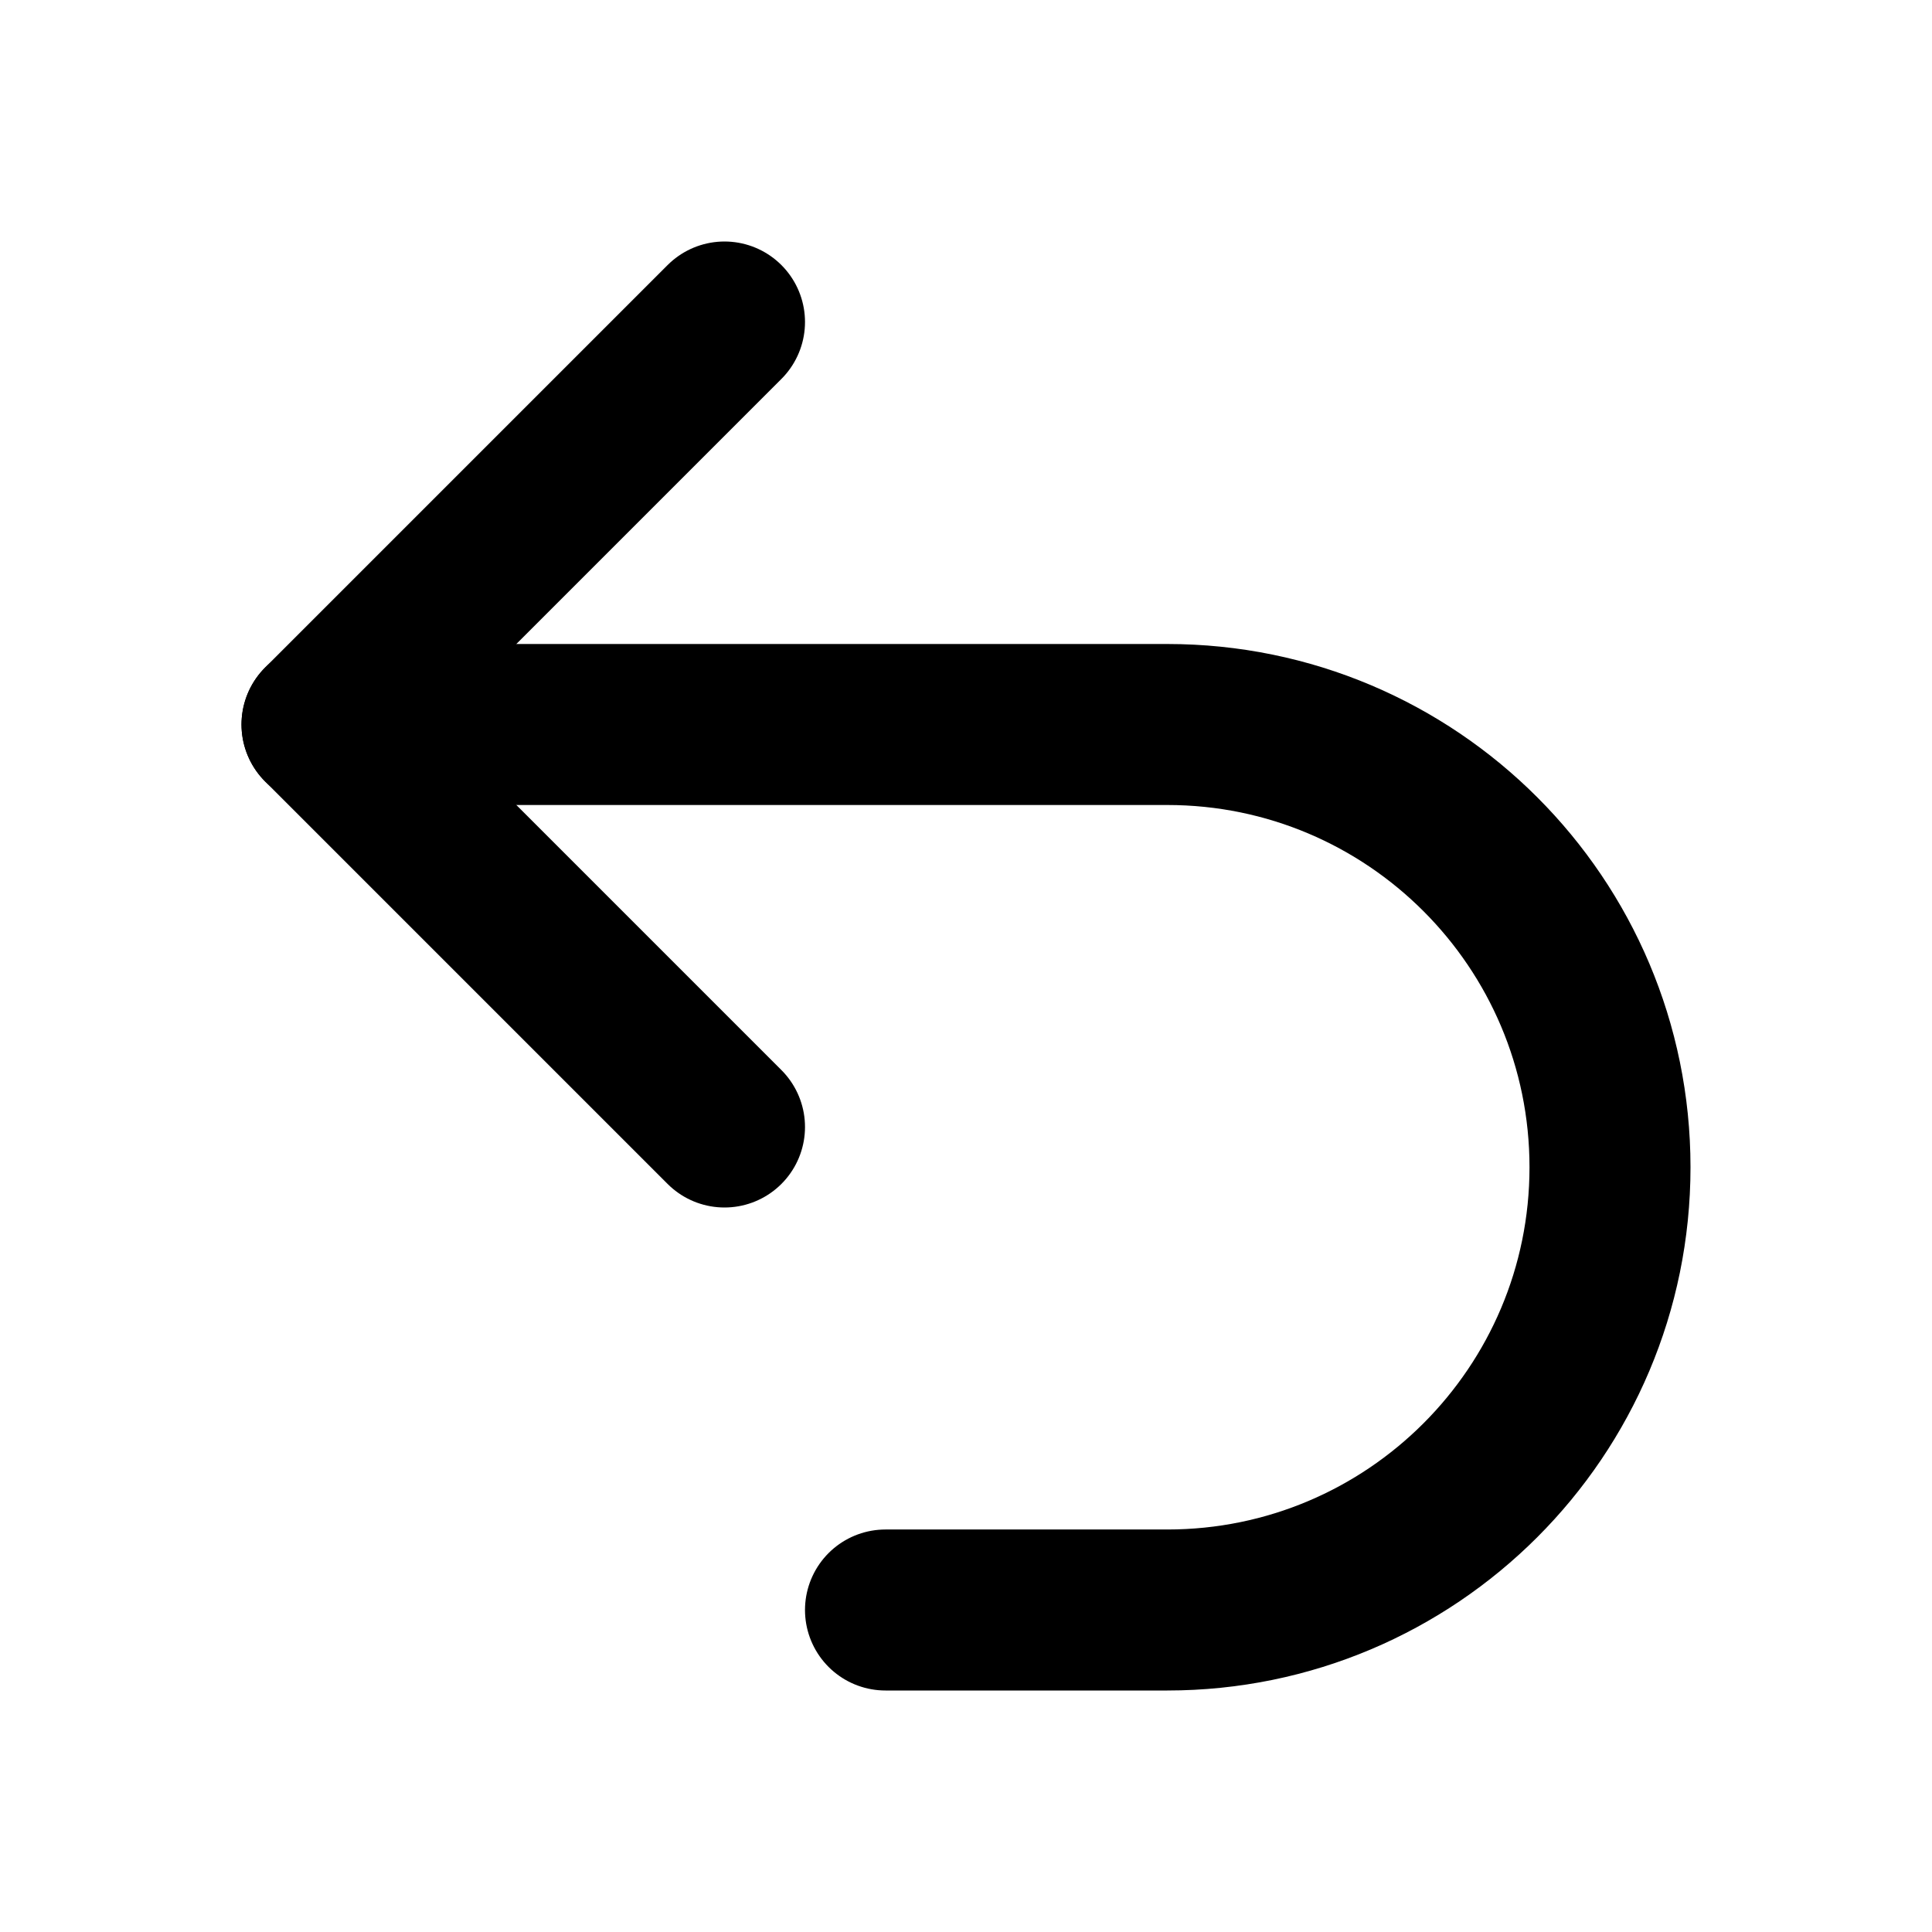
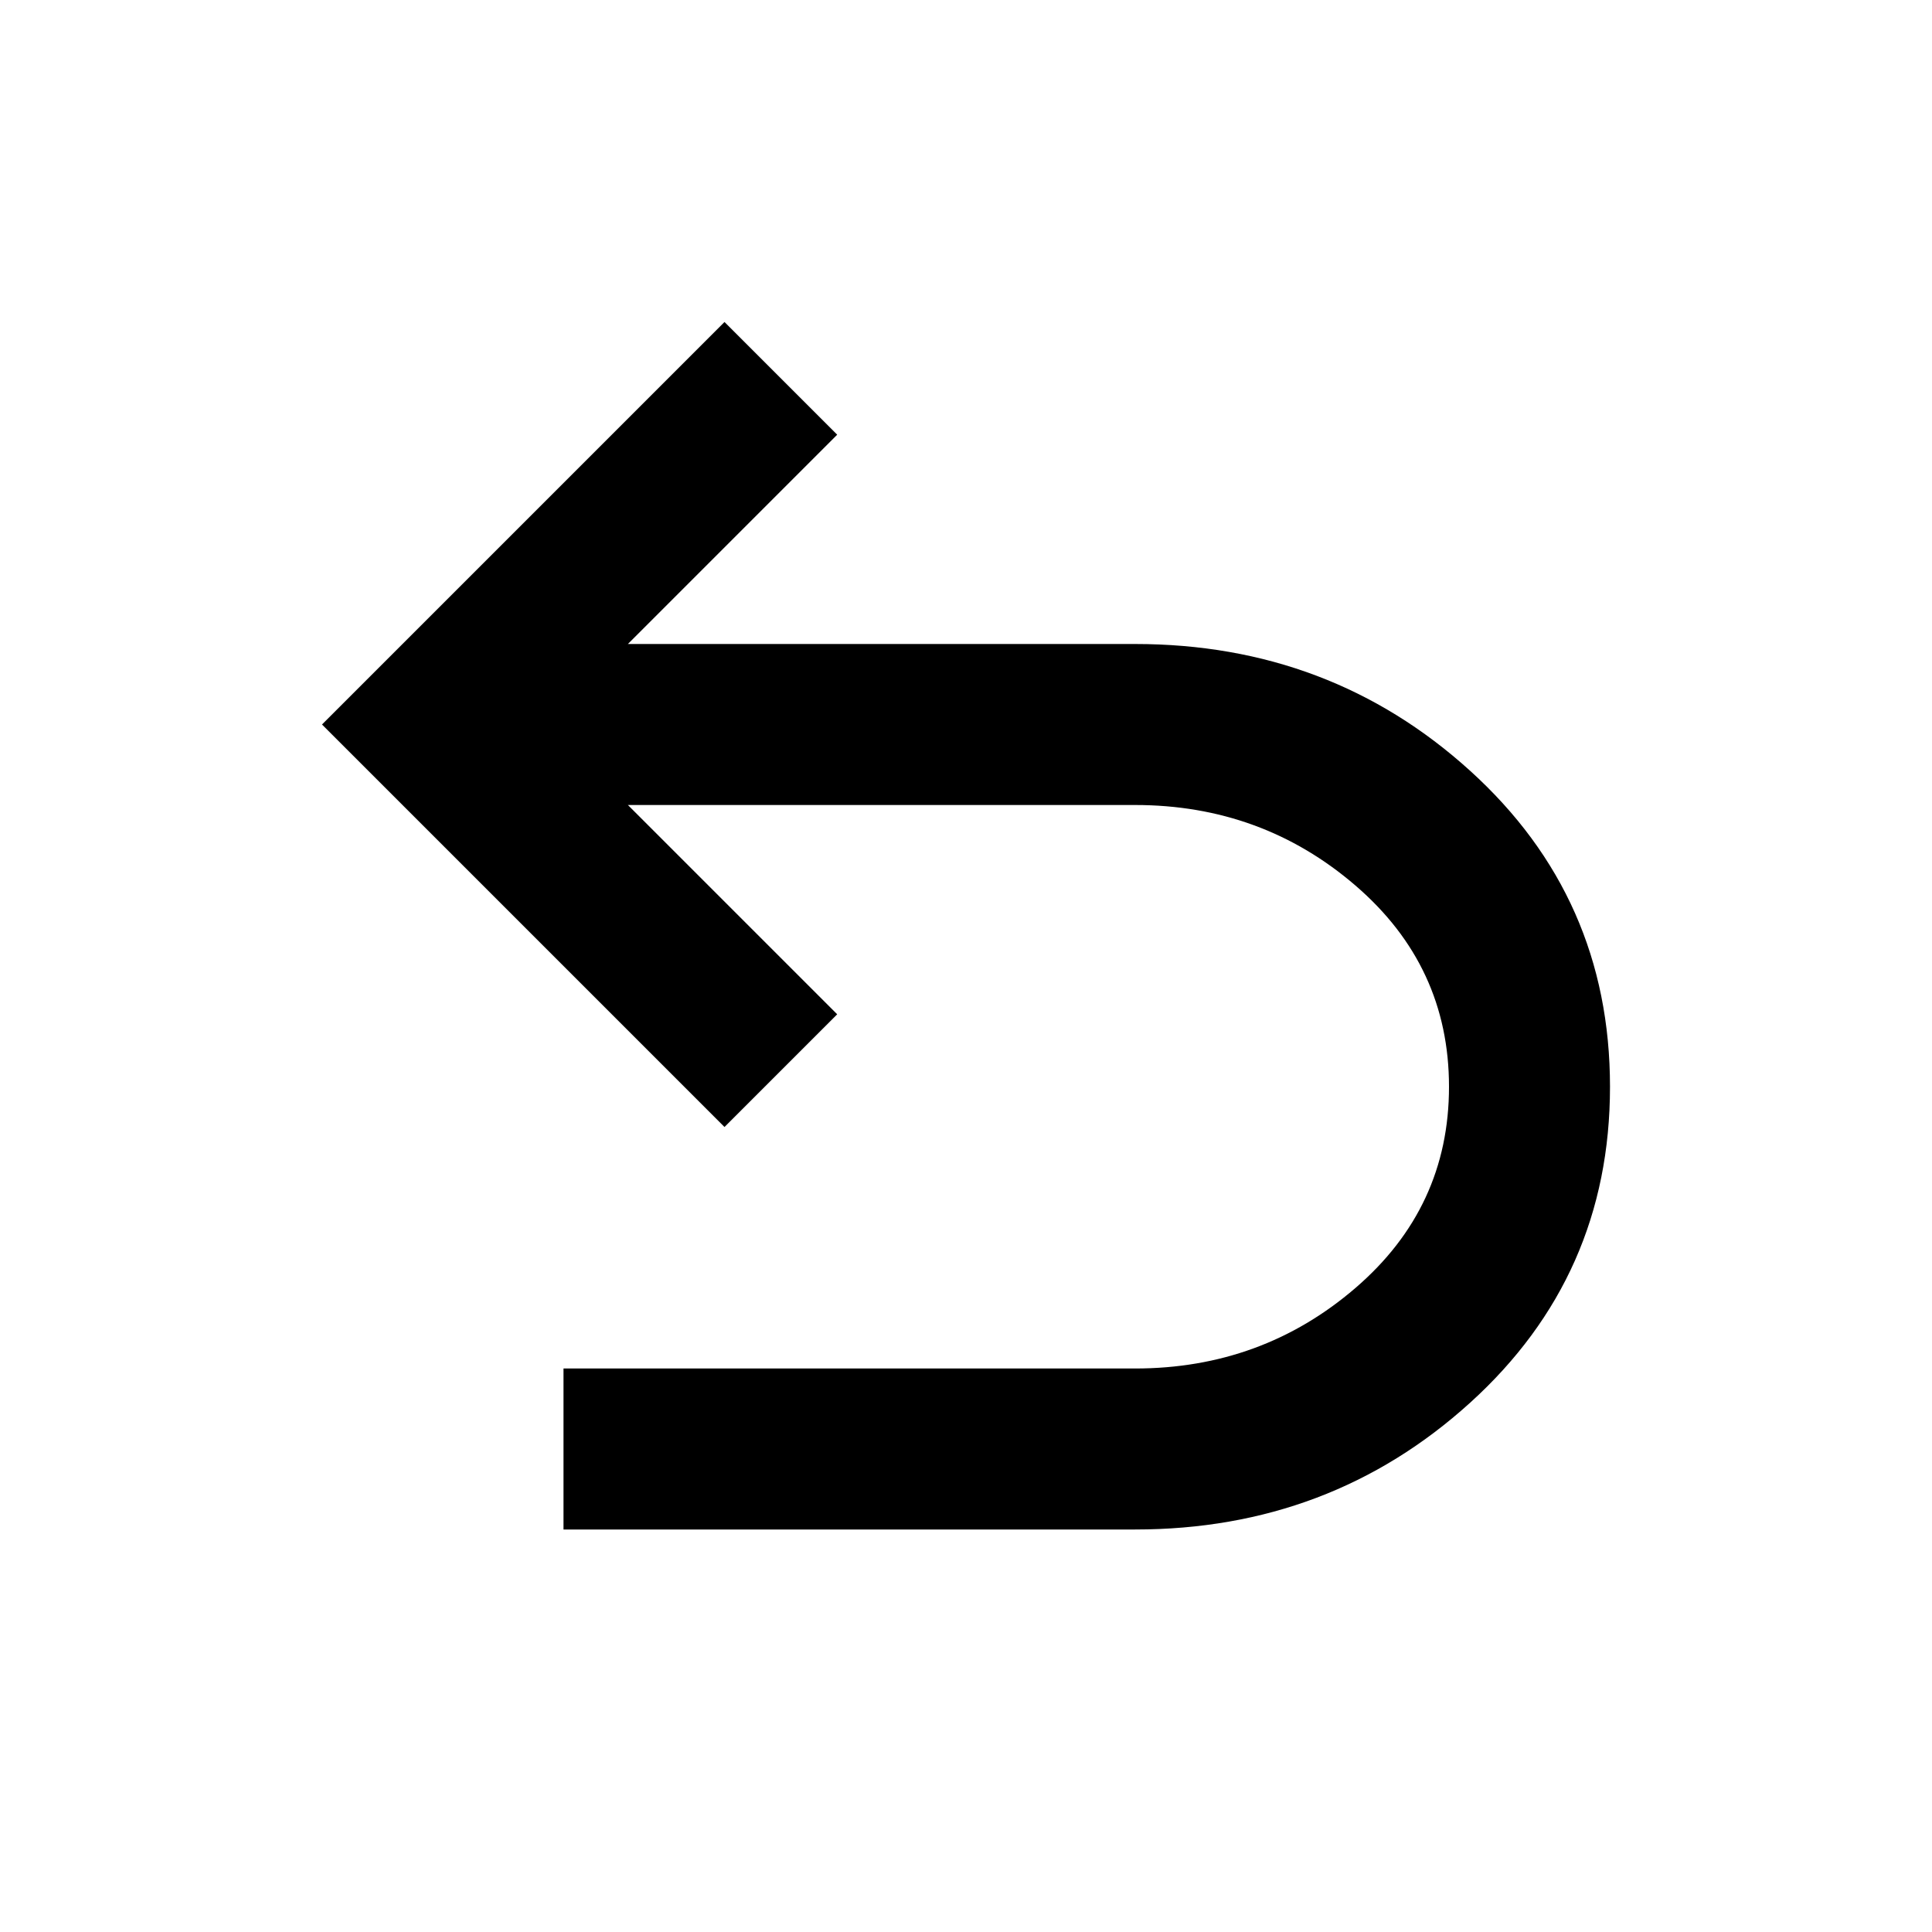
- <svg xmlns="http://www.w3.org/2000/svg" width="24" height="24" viewBox="0 0 24 24" fill="none" stroke="#000000" stroke-width="2" stroke-linecap="round" stroke-linejoin="round" class="lucide lucide-undo-2">
-   <path d="M9 14 4 9l5-5" />
-   <path d="M4 9h10.5a5.5 5.5 0 0 1 5.5 5.5v0a5.5 5.5 0 0 1-5.5 5.5H11" />
+ <svg xmlns="http://www.w3.org/2000/svg" height="24px" viewBox="0 -960 960 960" width="24px" fill="#000000">
+   <path d="M280-200v-80h284q63 0 109.5-40T720-420q0-60-46.5-100T564-560H312l104 104-56 56-200-200 200-200 56 56-104 104h252q97 0 166.5 63T800-420q0 94-69.5 157T564-200H280Z" />
</svg>
